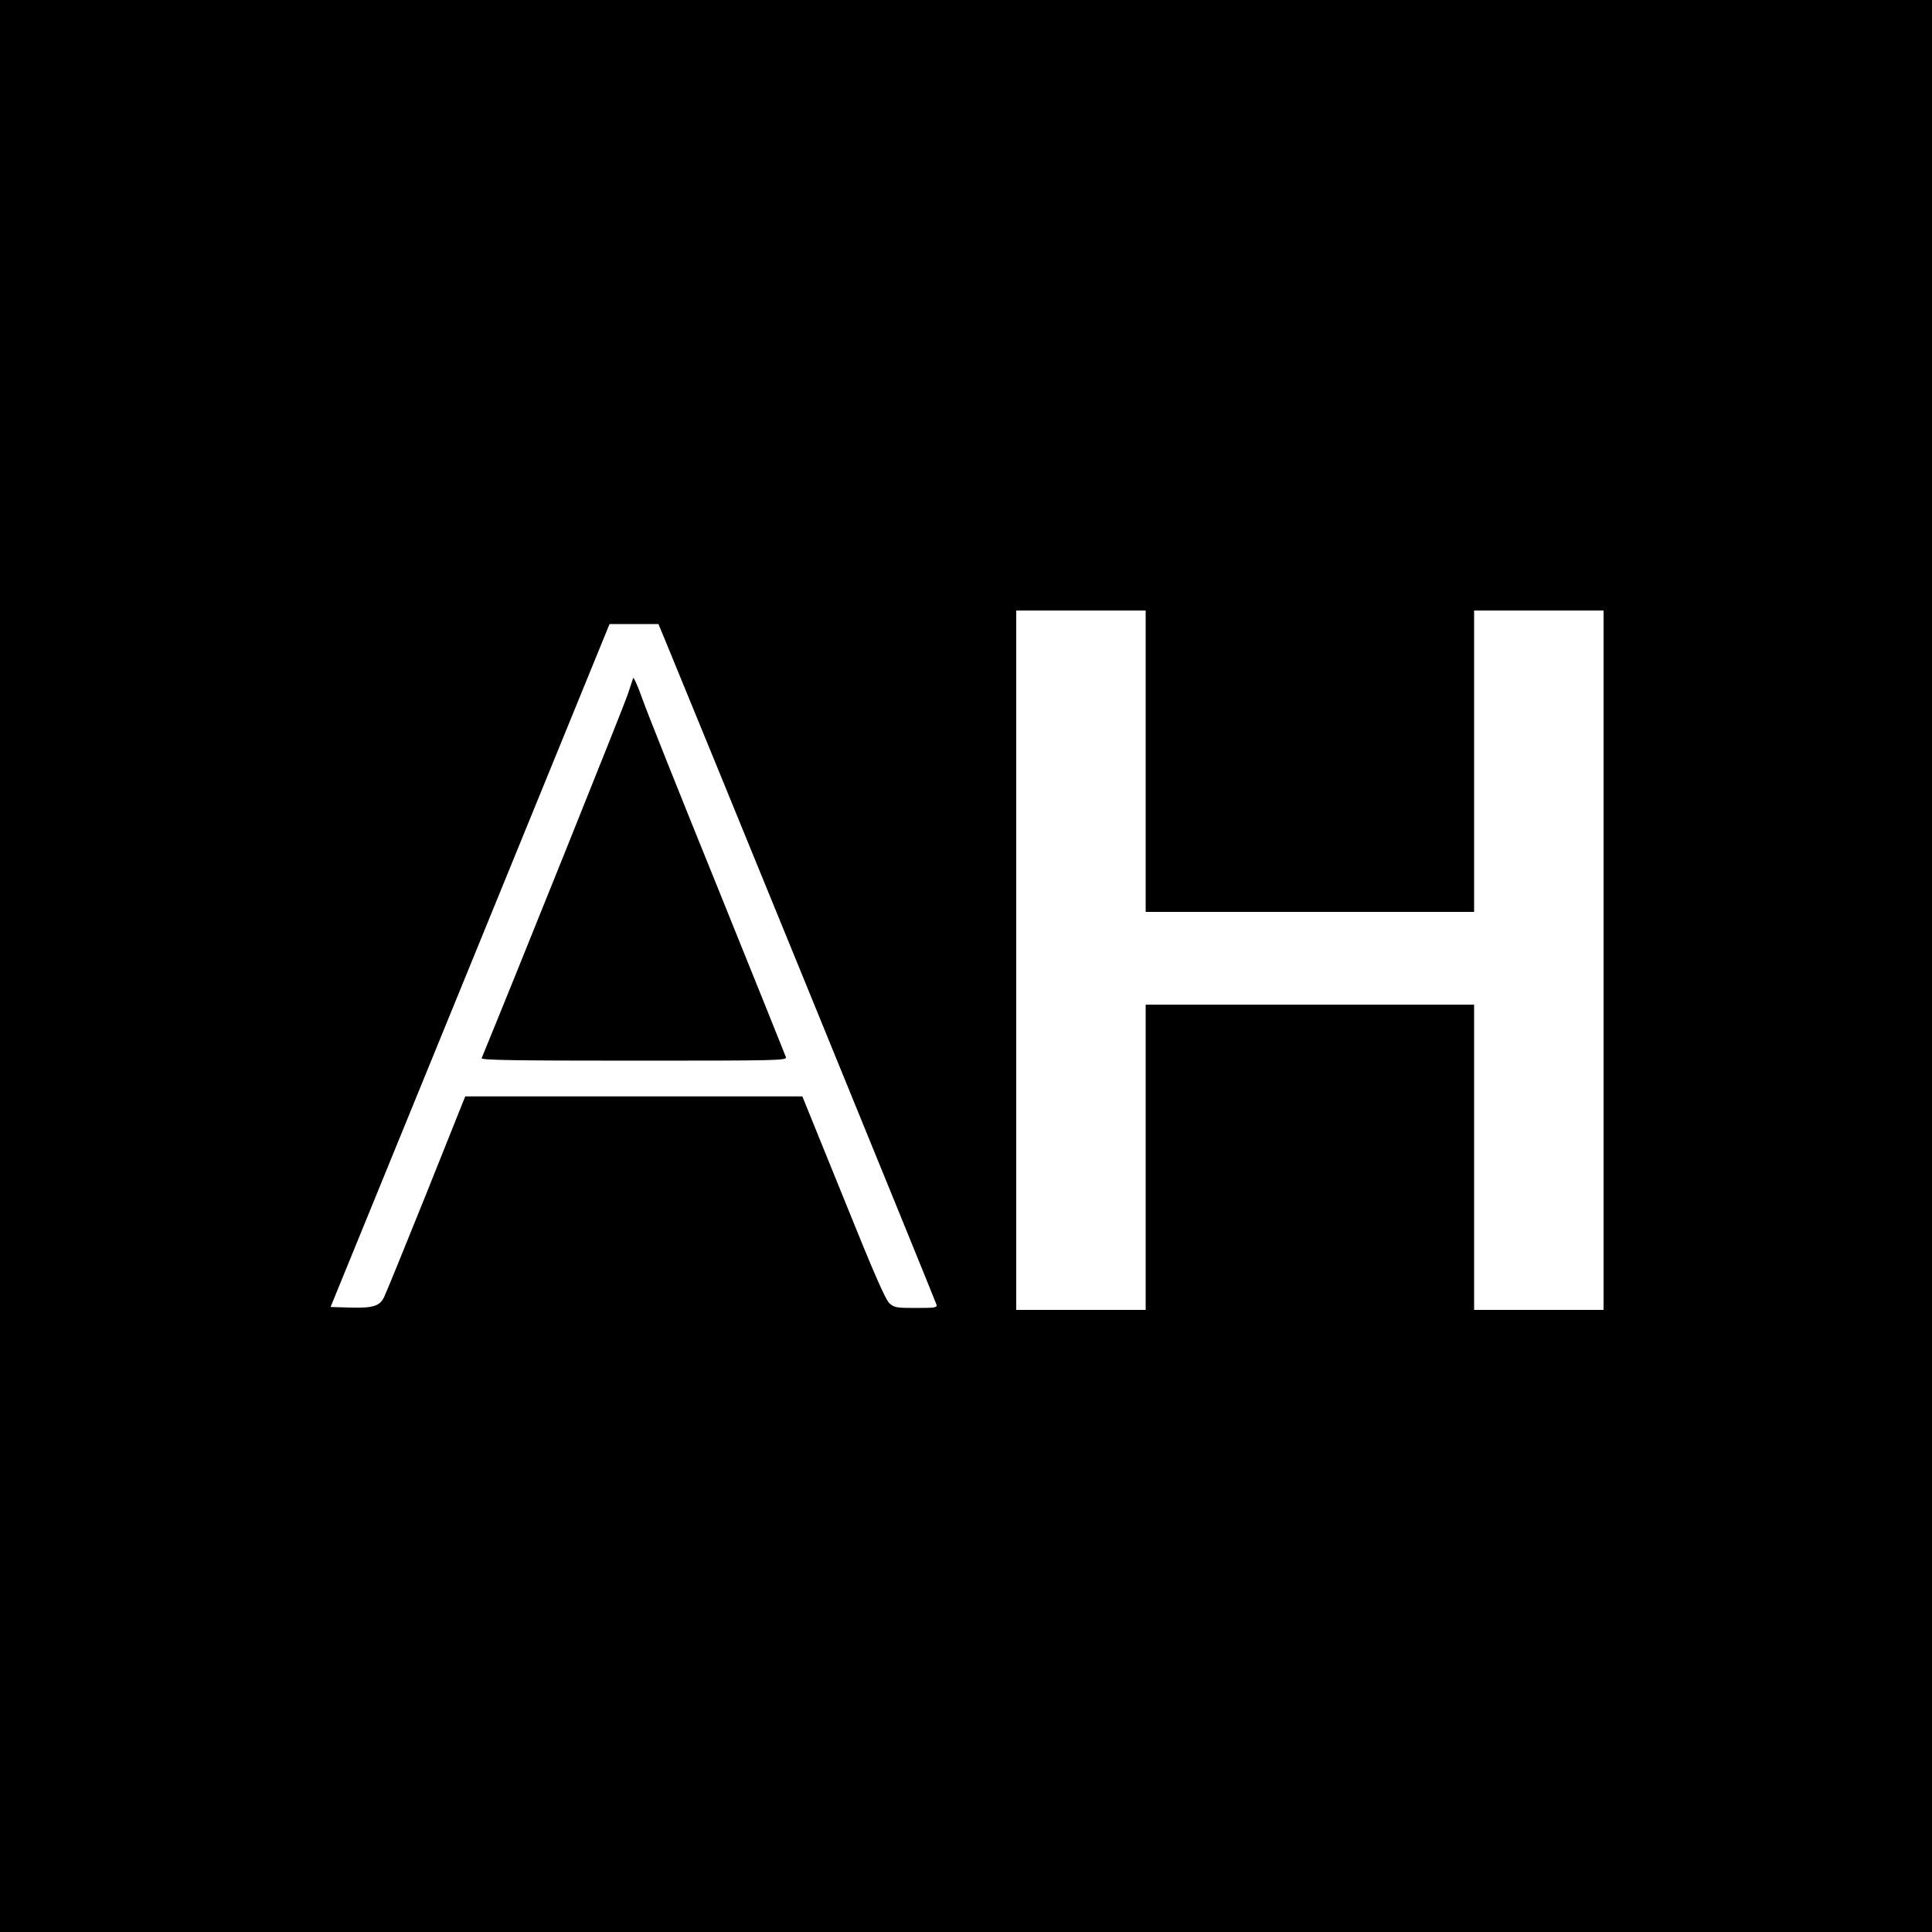
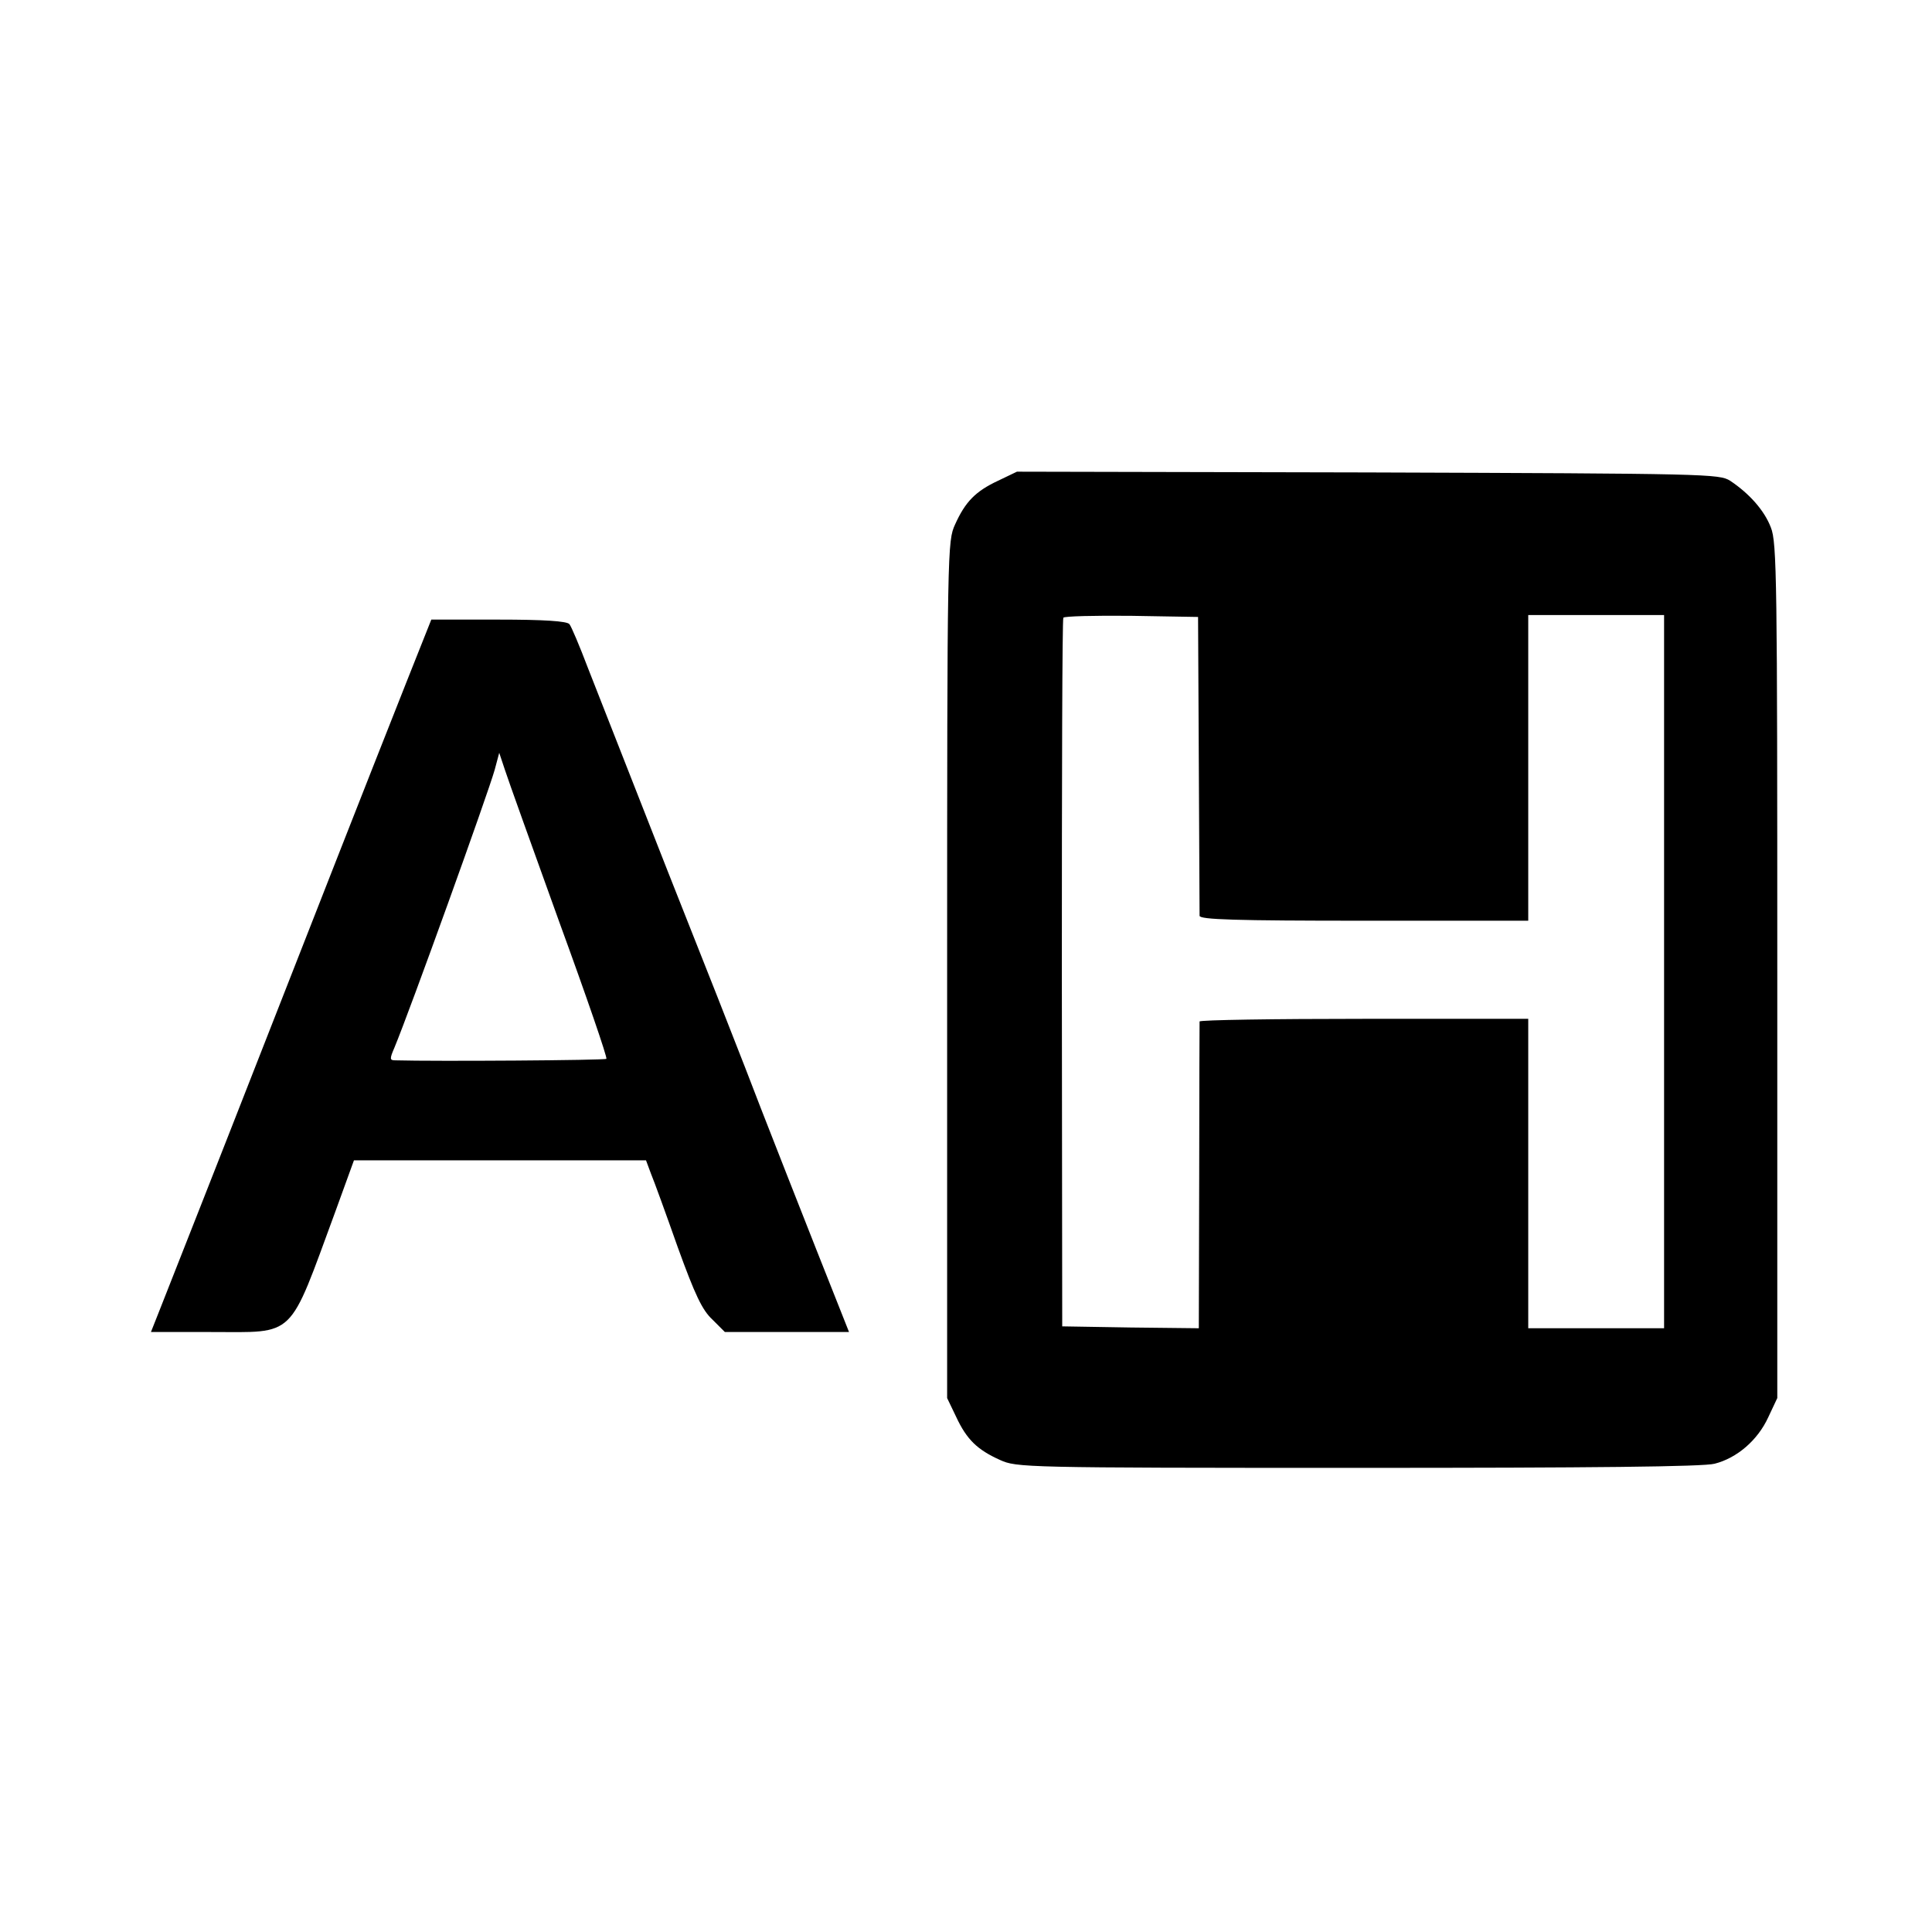
- <svg xmlns="http://www.w3.org/2000/svg" version="1.0" width="1000pt" height="1000pt" viewBox="0 0 1000 1000" preserveAspectRatio="xMidYMid meet">
-   <g transform="translate(0,1000) scale(0.1,-0.1)" fill="#000000" stroke="none">
-     <path d="M0 5000 l0 -5000 5000 0 5000 0 0 5000 0 5000 -5000 0 -5000 0 0 -5000z m5930 1060 l0 -780 850 0 850 0 0 780 0 780 335 0 335 0 0 -1810 0 -1810 -335 0 -335 0 0 790 0 790 -850 0 -850 0 0 -790 0 -790 -335 0 -335 0 0 1810 0 1810 335 0 335 0 0 -780z m-2492 638 c133 -321 1406 -3437 1409 -3450 5 -16 -5 -18 -105 -18 -101 0 -113 2 -137 23 -21 17 -79 150 -239 547 l-213 525 -872 0 -873 0 -202 -505 c-112 -278 -210 -519 -219 -536 -23 -45 -58 -55 -174 -52 l-102 3 722 1767 722 1768 127 0 126 0 30 -72z" />
-     <path d="M3277 6490 c-3 -8 -15 -46 -28 -85 -16 -50 -586 -1469 -756 -1882 -4 -10 157 -13 787 -13 750 0 792 1 788 18 -3 9 -162 404 -353 877 -192 473 -368 914 -391 980 -23 66 -45 113 -47 105z" />
+ <svg xmlns="http://www.w3.org/2000/svg" version="1.0" width="512pt" height="512pt" viewBox="0 0 512 512" preserveAspectRatio="xMidYMid meet">
+   <g transform="translate(0,512) scale(0.1,-0.1)" fill="#000000" stroke="none">
+     <path d="M2645 3846 c-60 -28 -87 -56 -114 -116 -20 -44 -21 -59 -21 -1180 l0 -1135 24 -50 c28 -60 56 -87 116 -114 44 -20 61 -21 948 -21 619 0 917 3 946 11 59 15 114 62 142 123 l24 51 0 1132 c0 1032 -1 1136 -17 1175 -17 45 -57 90 -108 124 -29 18 -58 19 -960 22 l-930 2 -50 -24z m532 -751 c1 -214 2 -396 2 -402 1 -10 95 -13 436 -13 l435 0 0 405 0 405 180 0 180 0 0 -945 0 -945 -180 0 -180 0 0 410 0 410 -435 0 c-239 0 -435 -3 -436 -7 0 -5 -1 -189 -1 -411 l-1 -402 -181 2 -181 3 -1 935 c0 514 1 938 4 943 2 4 83 6 180 5 l177 -3 2 -390z" />
+     <path d="M1077 3312 c-120 -303 -233 -592 -382 -972 -133 -340 -217 -552 -274 -697 l-21 -53 159 0 c227 0 204 -22 330 320 l49 135 387 0 387 0 13 -35 c8 -19 40 -107 71 -195 46 -127 65 -167 92 -192 l33 -33 165 0 164 0 -21 53 c-69 173 -227 575 -254 647 -18 47 -110 281 -205 520 -94 239 -189 482 -212 540 -22 58 -44 110 -49 116 -7 8 -67 12 -188 12 l-178 0 -66 -166z m405 -635 c72 -197 128 -360 125 -363 -3 -4 -453 -7 -559 -4 -15 0 -16 3 -3 33 42 101 248 673 266 737 l12 45 15 -45 c8 -25 73 -206 144 -403z" />
  </g>
</svg>
